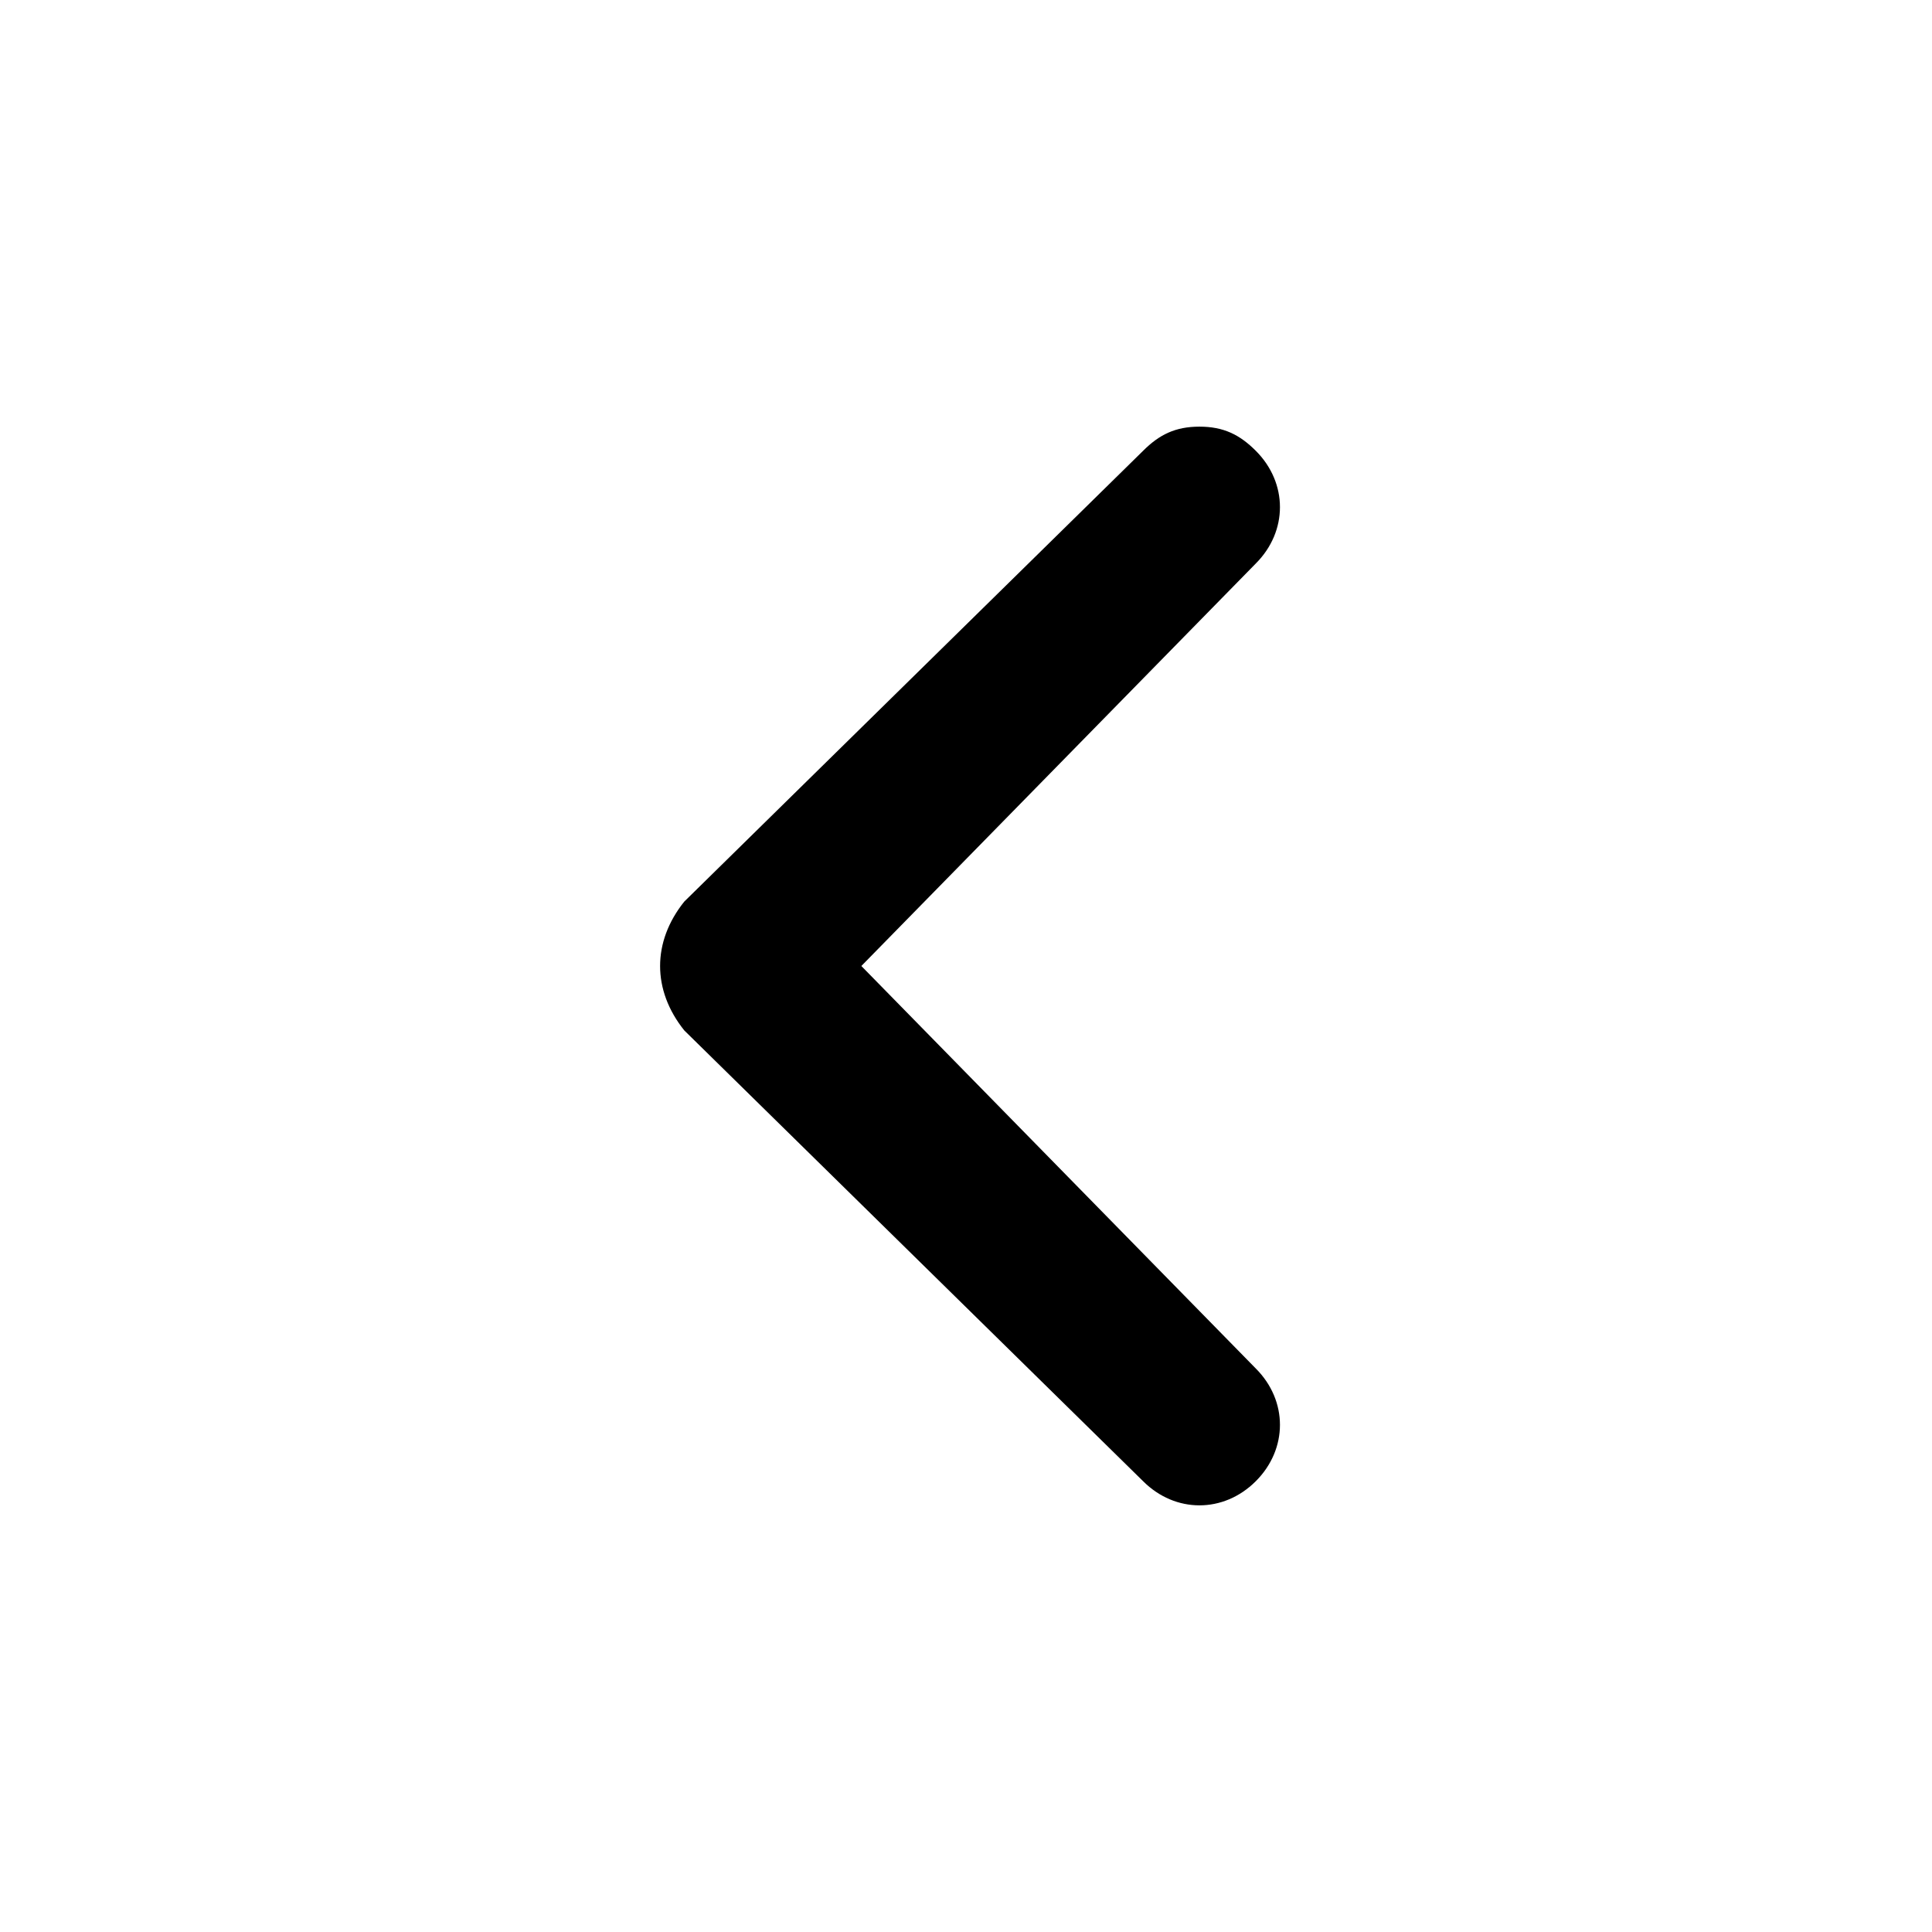
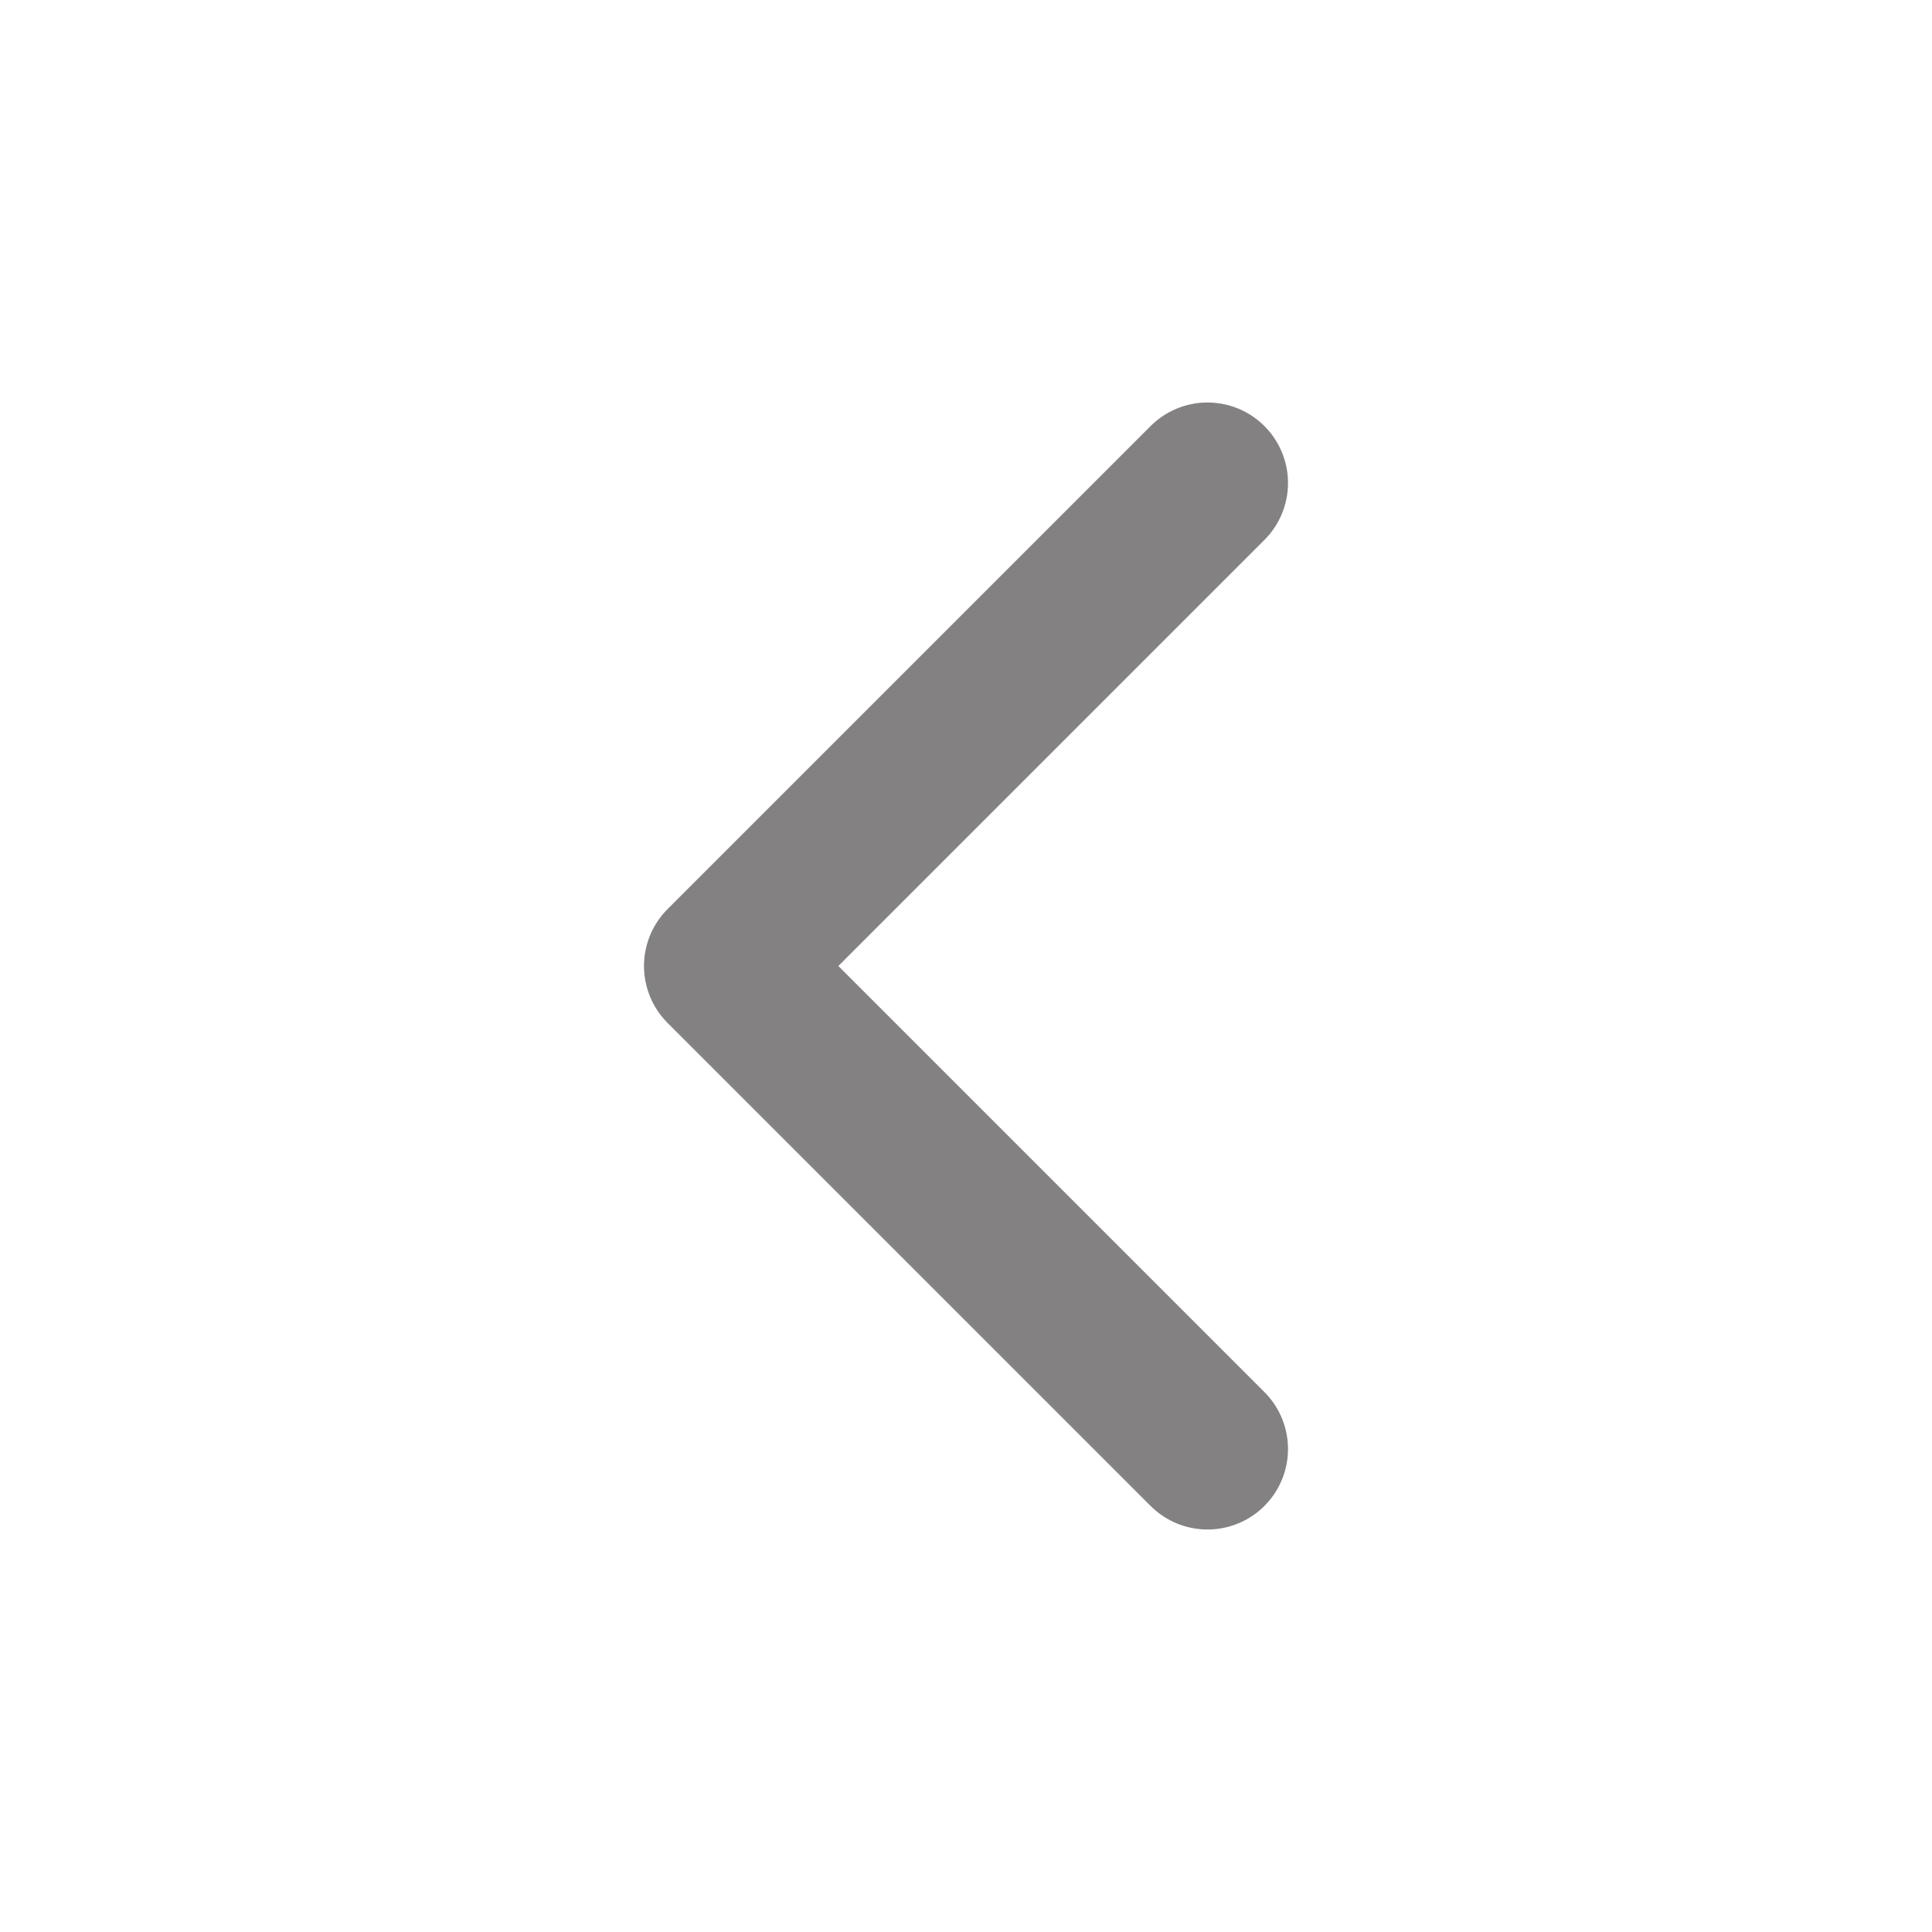
<svg xmlns="http://www.w3.org/2000/svg" width="24" height="24" viewBox="0 0 24 24" fill="none">
-   <path d="M8.5 12.8L14.2 18.4C14.6 18.8 15.2 18.8 15.6 18.4C16 18 16 17.4 15.6 17L10.7 12L15.6 7C16 6.6 16 6 15.6 5.6C15.4 5.4 15.2 5.3 14.9 5.3C14.6 5.3 14.4 5.4 14.2 5.6L8.5 11.2C8.1 11.7 8.1 12.3 8.5 12.8C8.5 12.7 8.5 12.7 8.5 12.8Z" fill="black" />
+   <path d="M15 18L9 12L15 6" stroke="#838181" stroke-width="2" stroke-linecap="round" stroke-linejoin="round" />
</svg>
